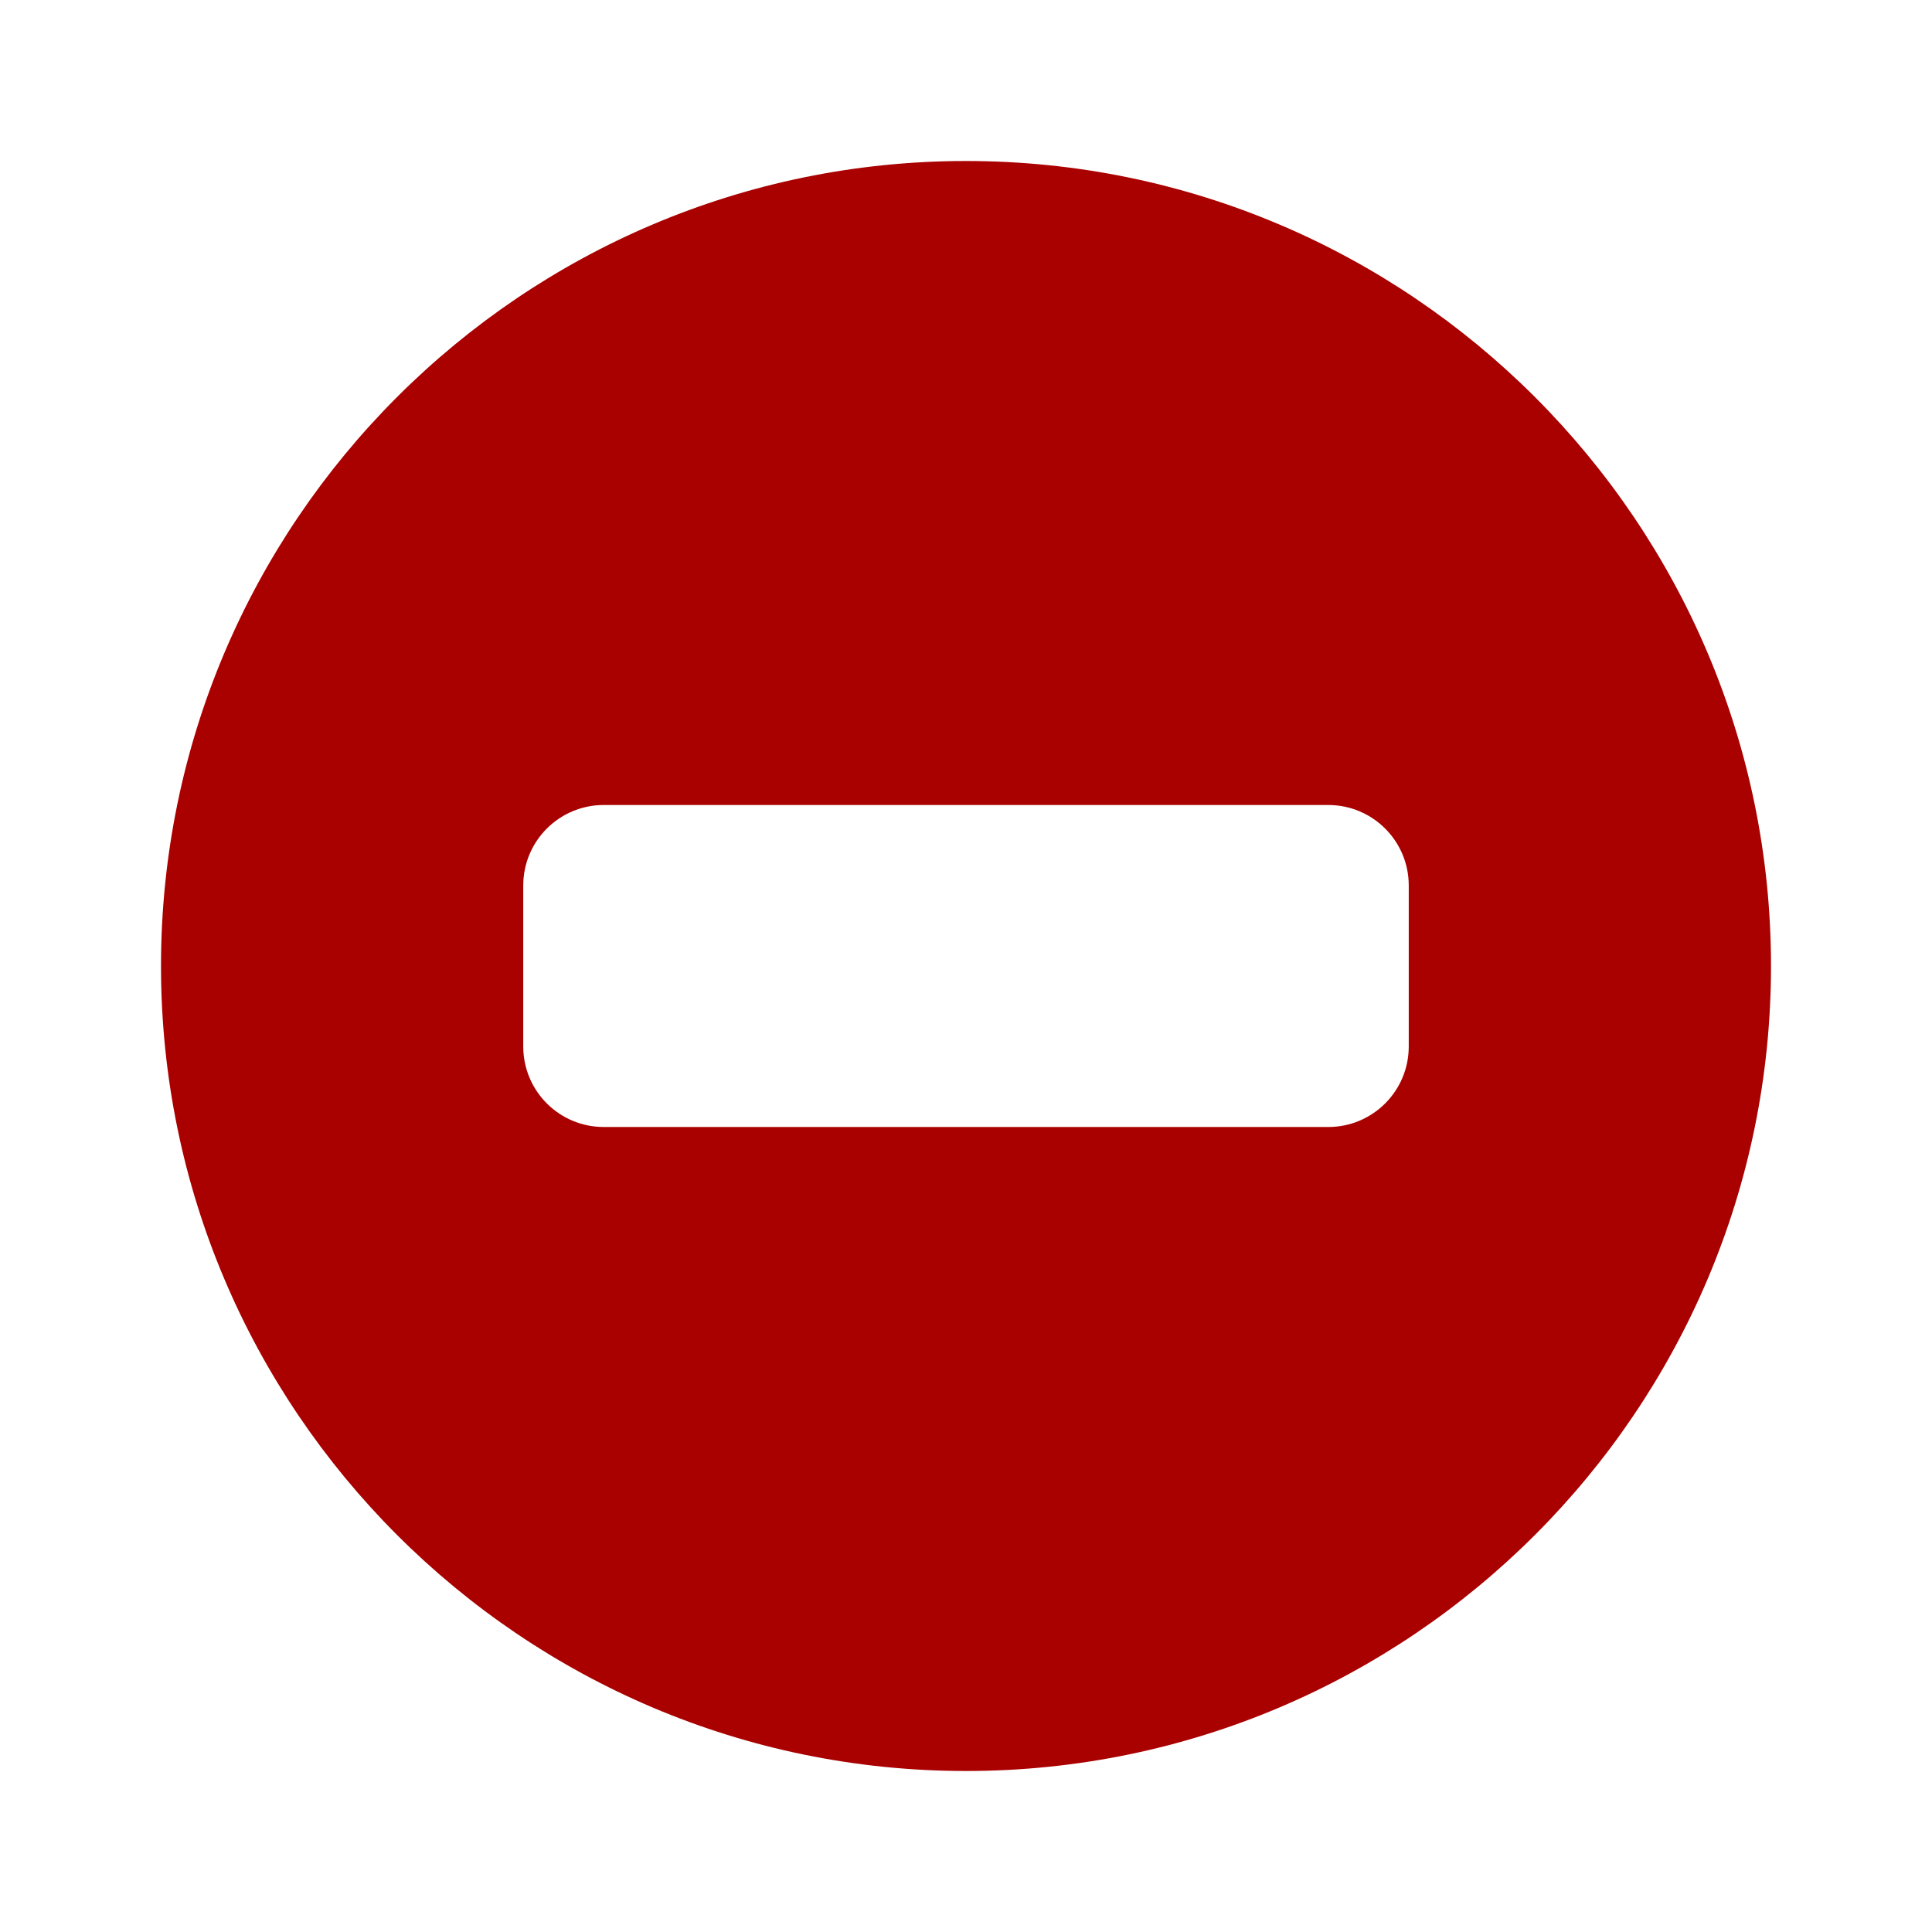
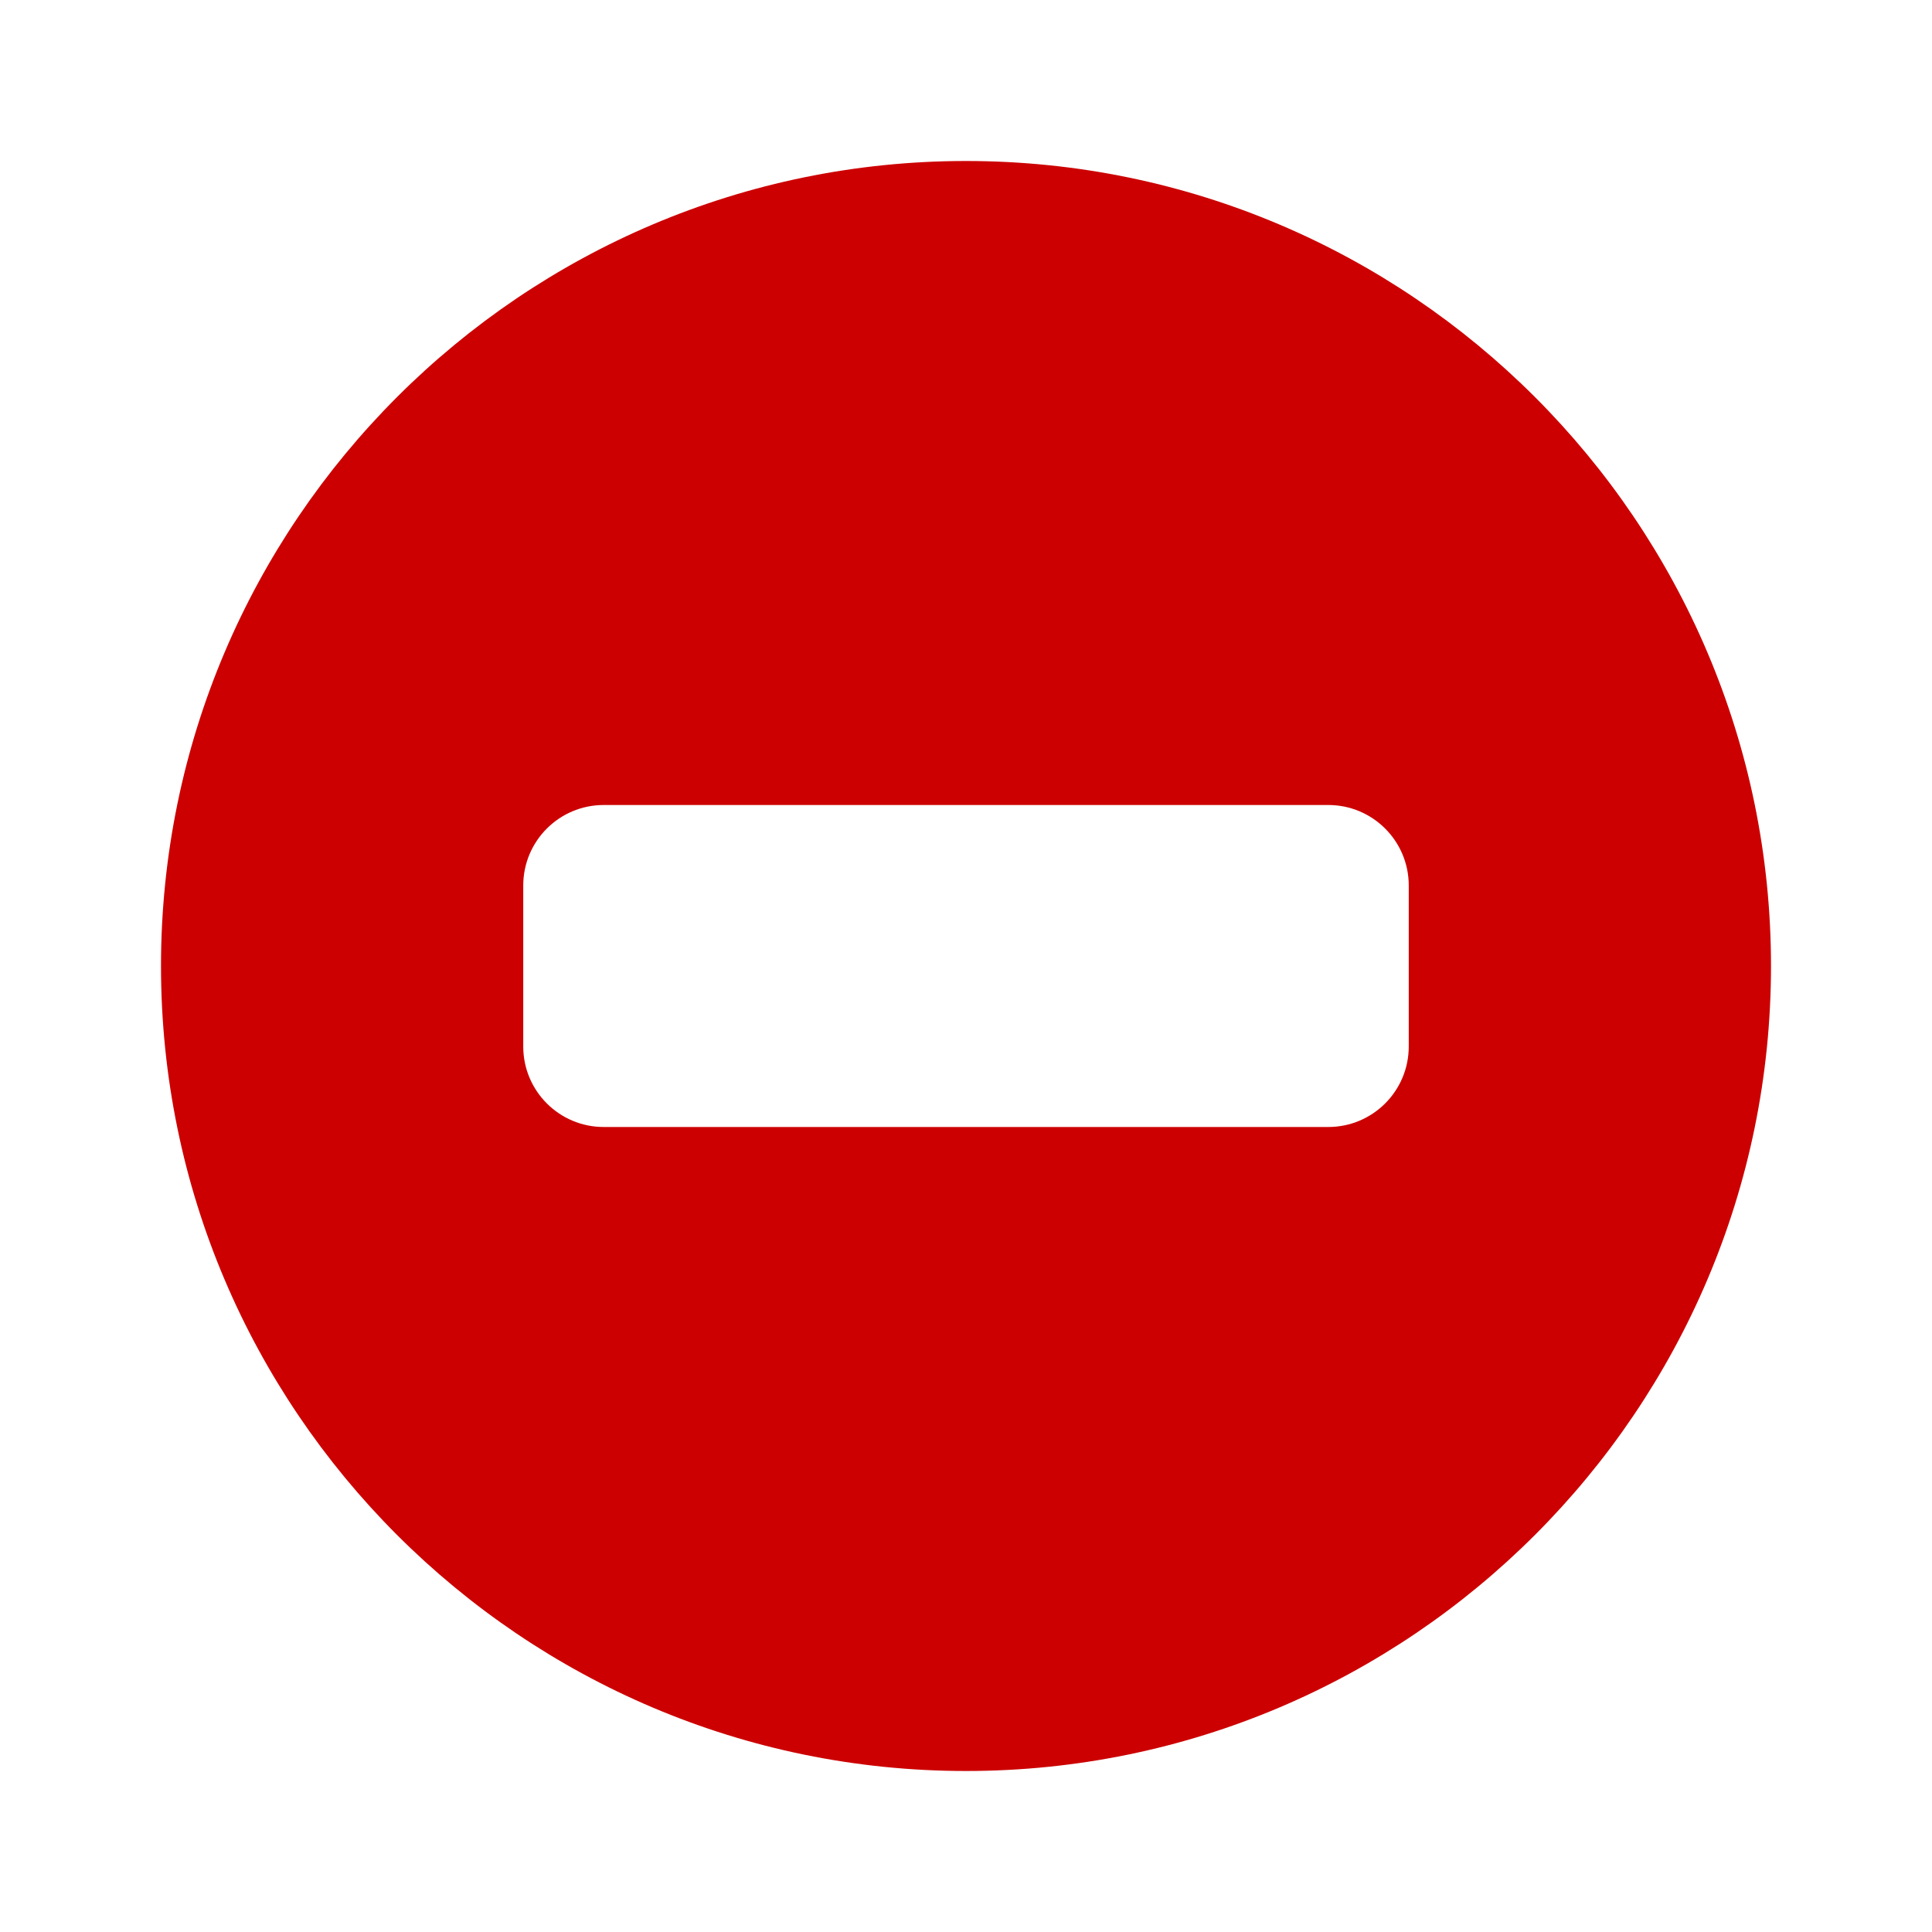
<svg xmlns="http://www.w3.org/2000/svg" viewBox="0,0,256,256" width="144px" height="144px" fill-rule="nonzero">
-   <g fill="#a90000" fill-rule="nonzero" stroke="none" stroke-width="1" stroke-linecap="butt" stroke-linejoin="miter" stroke-miterlimit="10" stroke-dasharray="" stroke-dashoffset="0" font-family="none" font-weight="none" font-size="none" text-anchor="none" style="mix-blend-mode: normal">
+   <g fill="#cc0000" fill-rule="nonzero" stroke="none" stroke-width="1" stroke-linecap="butt" stroke-linejoin="miter" stroke-miterlimit="10" stroke-dasharray="" stroke-dashoffset="0" font-family="none" font-weight="none" font-size="none" text-anchor="none" style="mix-blend-mode: normal">
    <g transform="scale(5.33333,5.33333)">
      <path d="M24,4c-11.028,0 -20,8.972 -20,20c0,11.028 8.972,20 20,20c11.028,0 20,-8.972 20,-20c0,-11.028 -8.972,-20 -20,-20zM35,22v4c0,1.105 -0.895,2 -2,2h-18c-1.105,0 -2,-0.895 -2,-2v-4c0,-1.105 0.895,-2 2,-2h18c1.105,0 2,0.895 2,2z" />
    </g>
  </g>
</svg>
